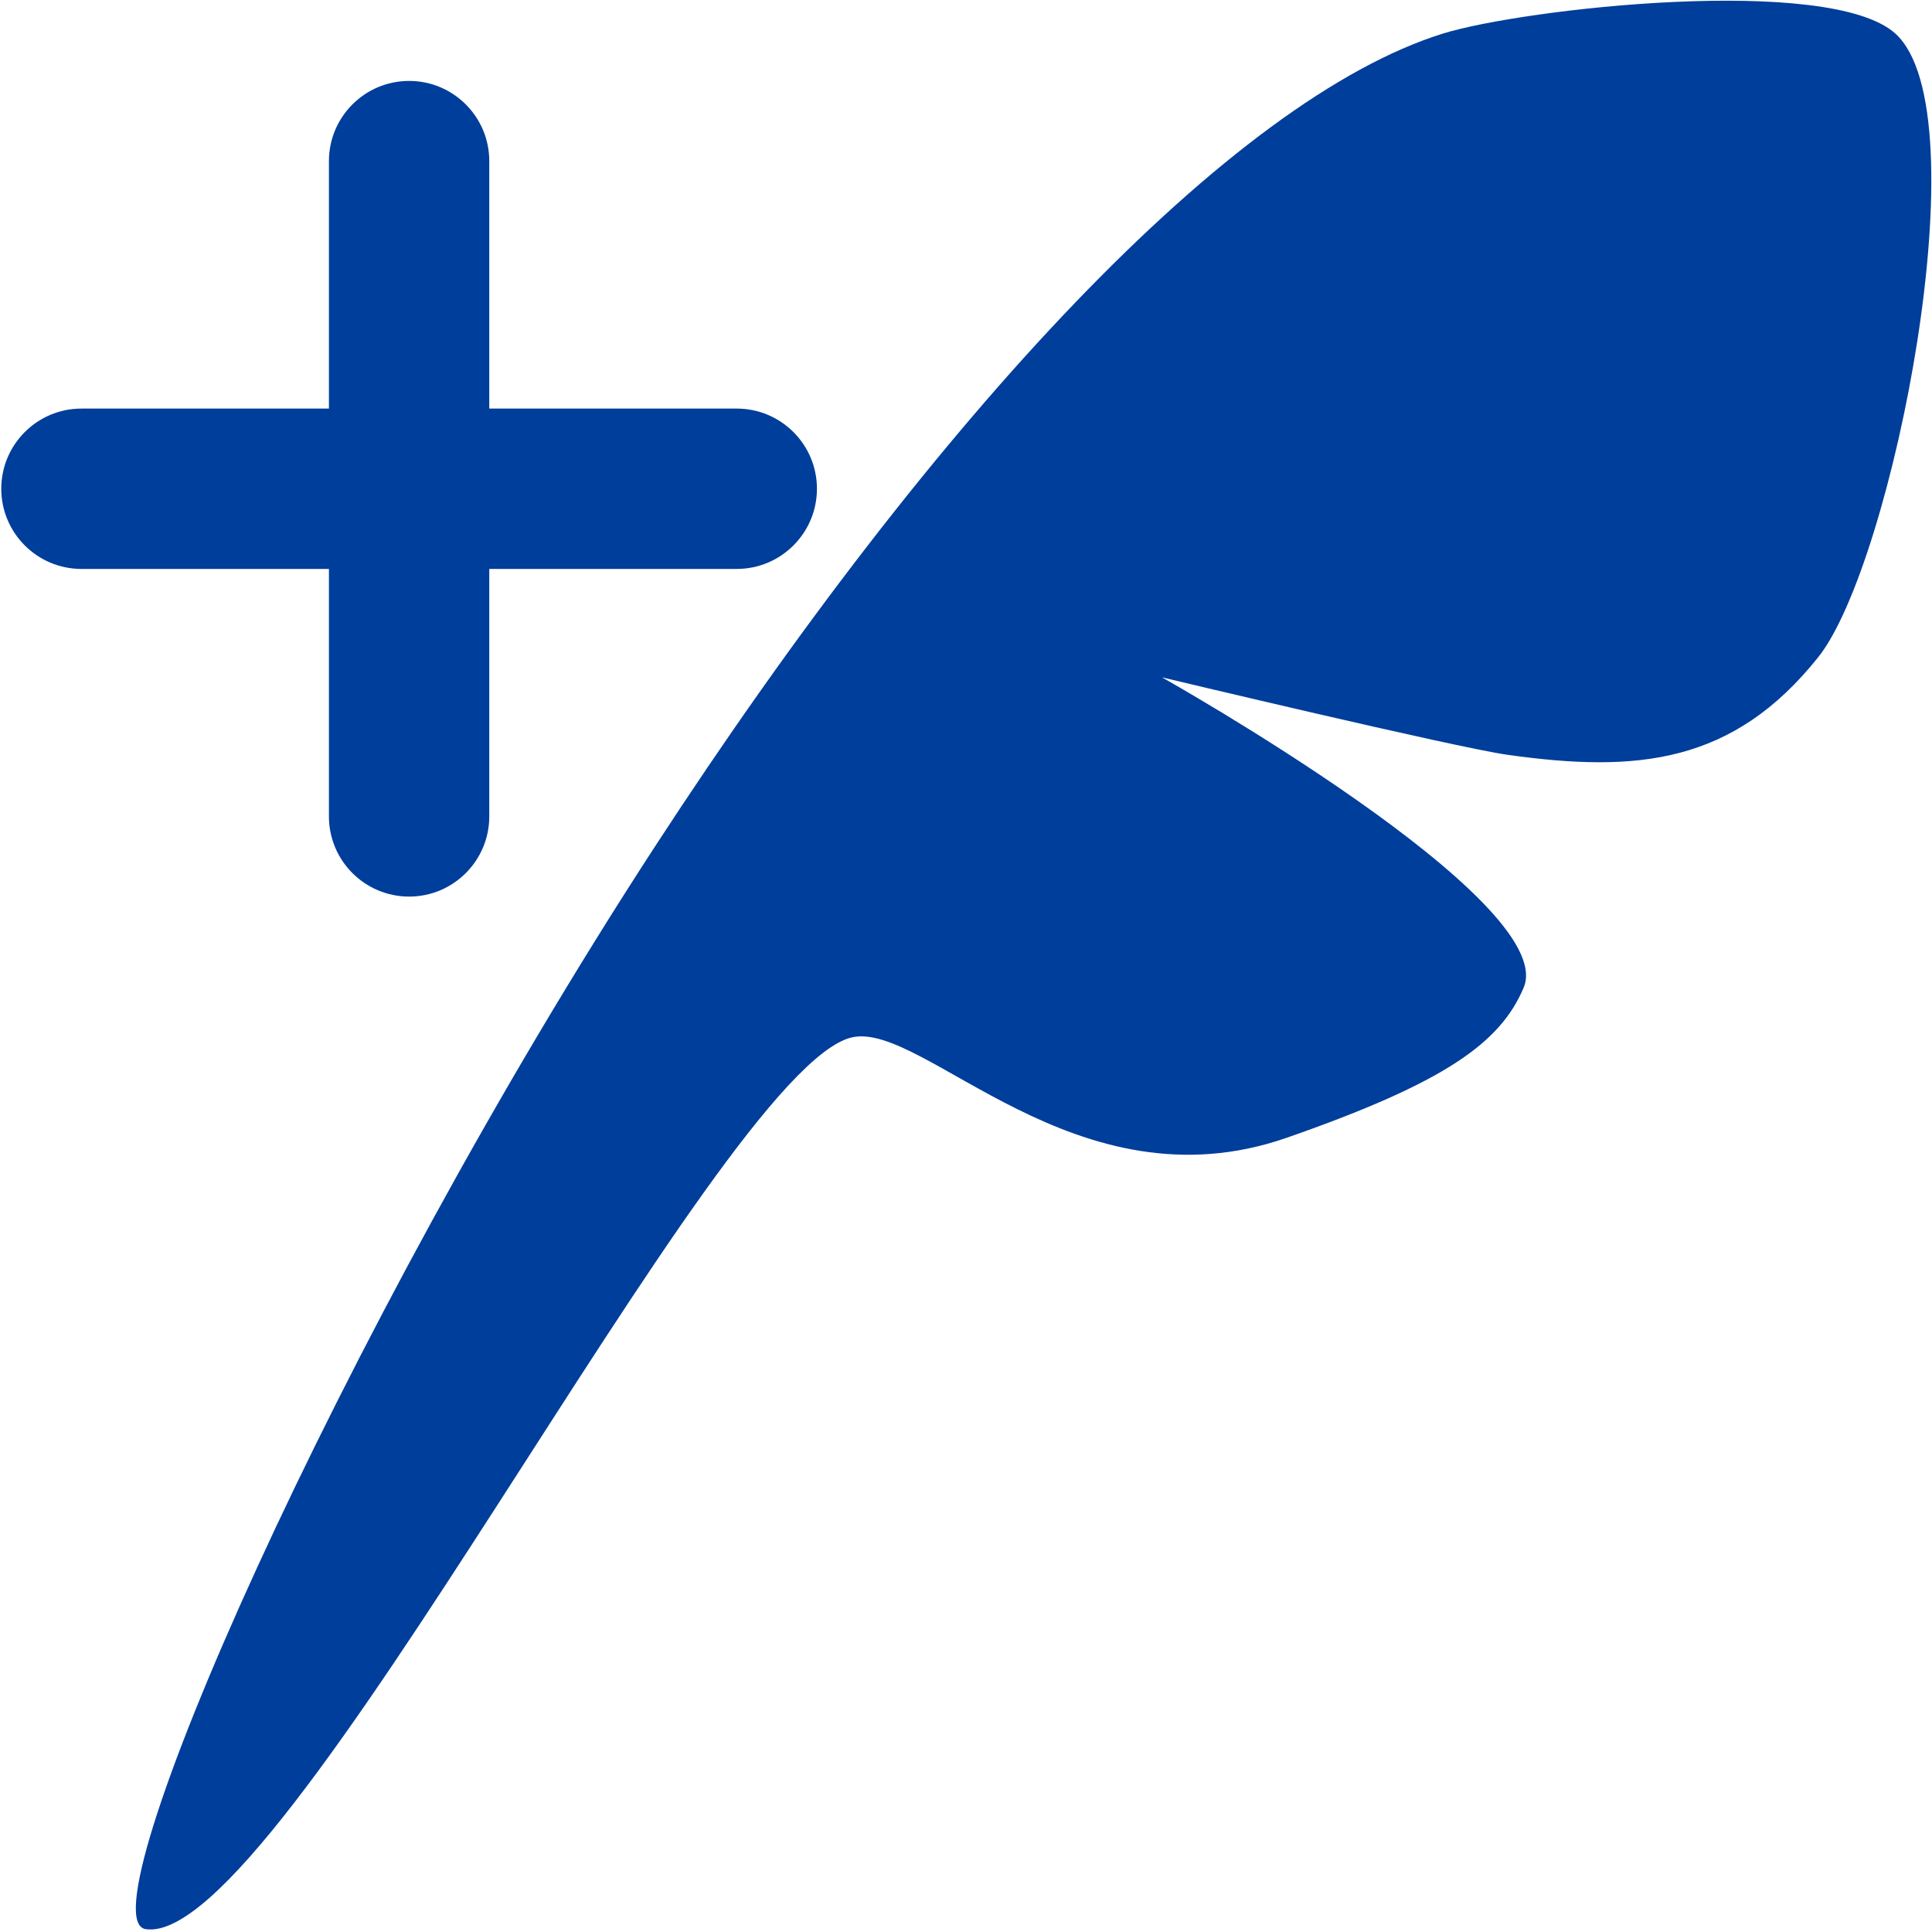
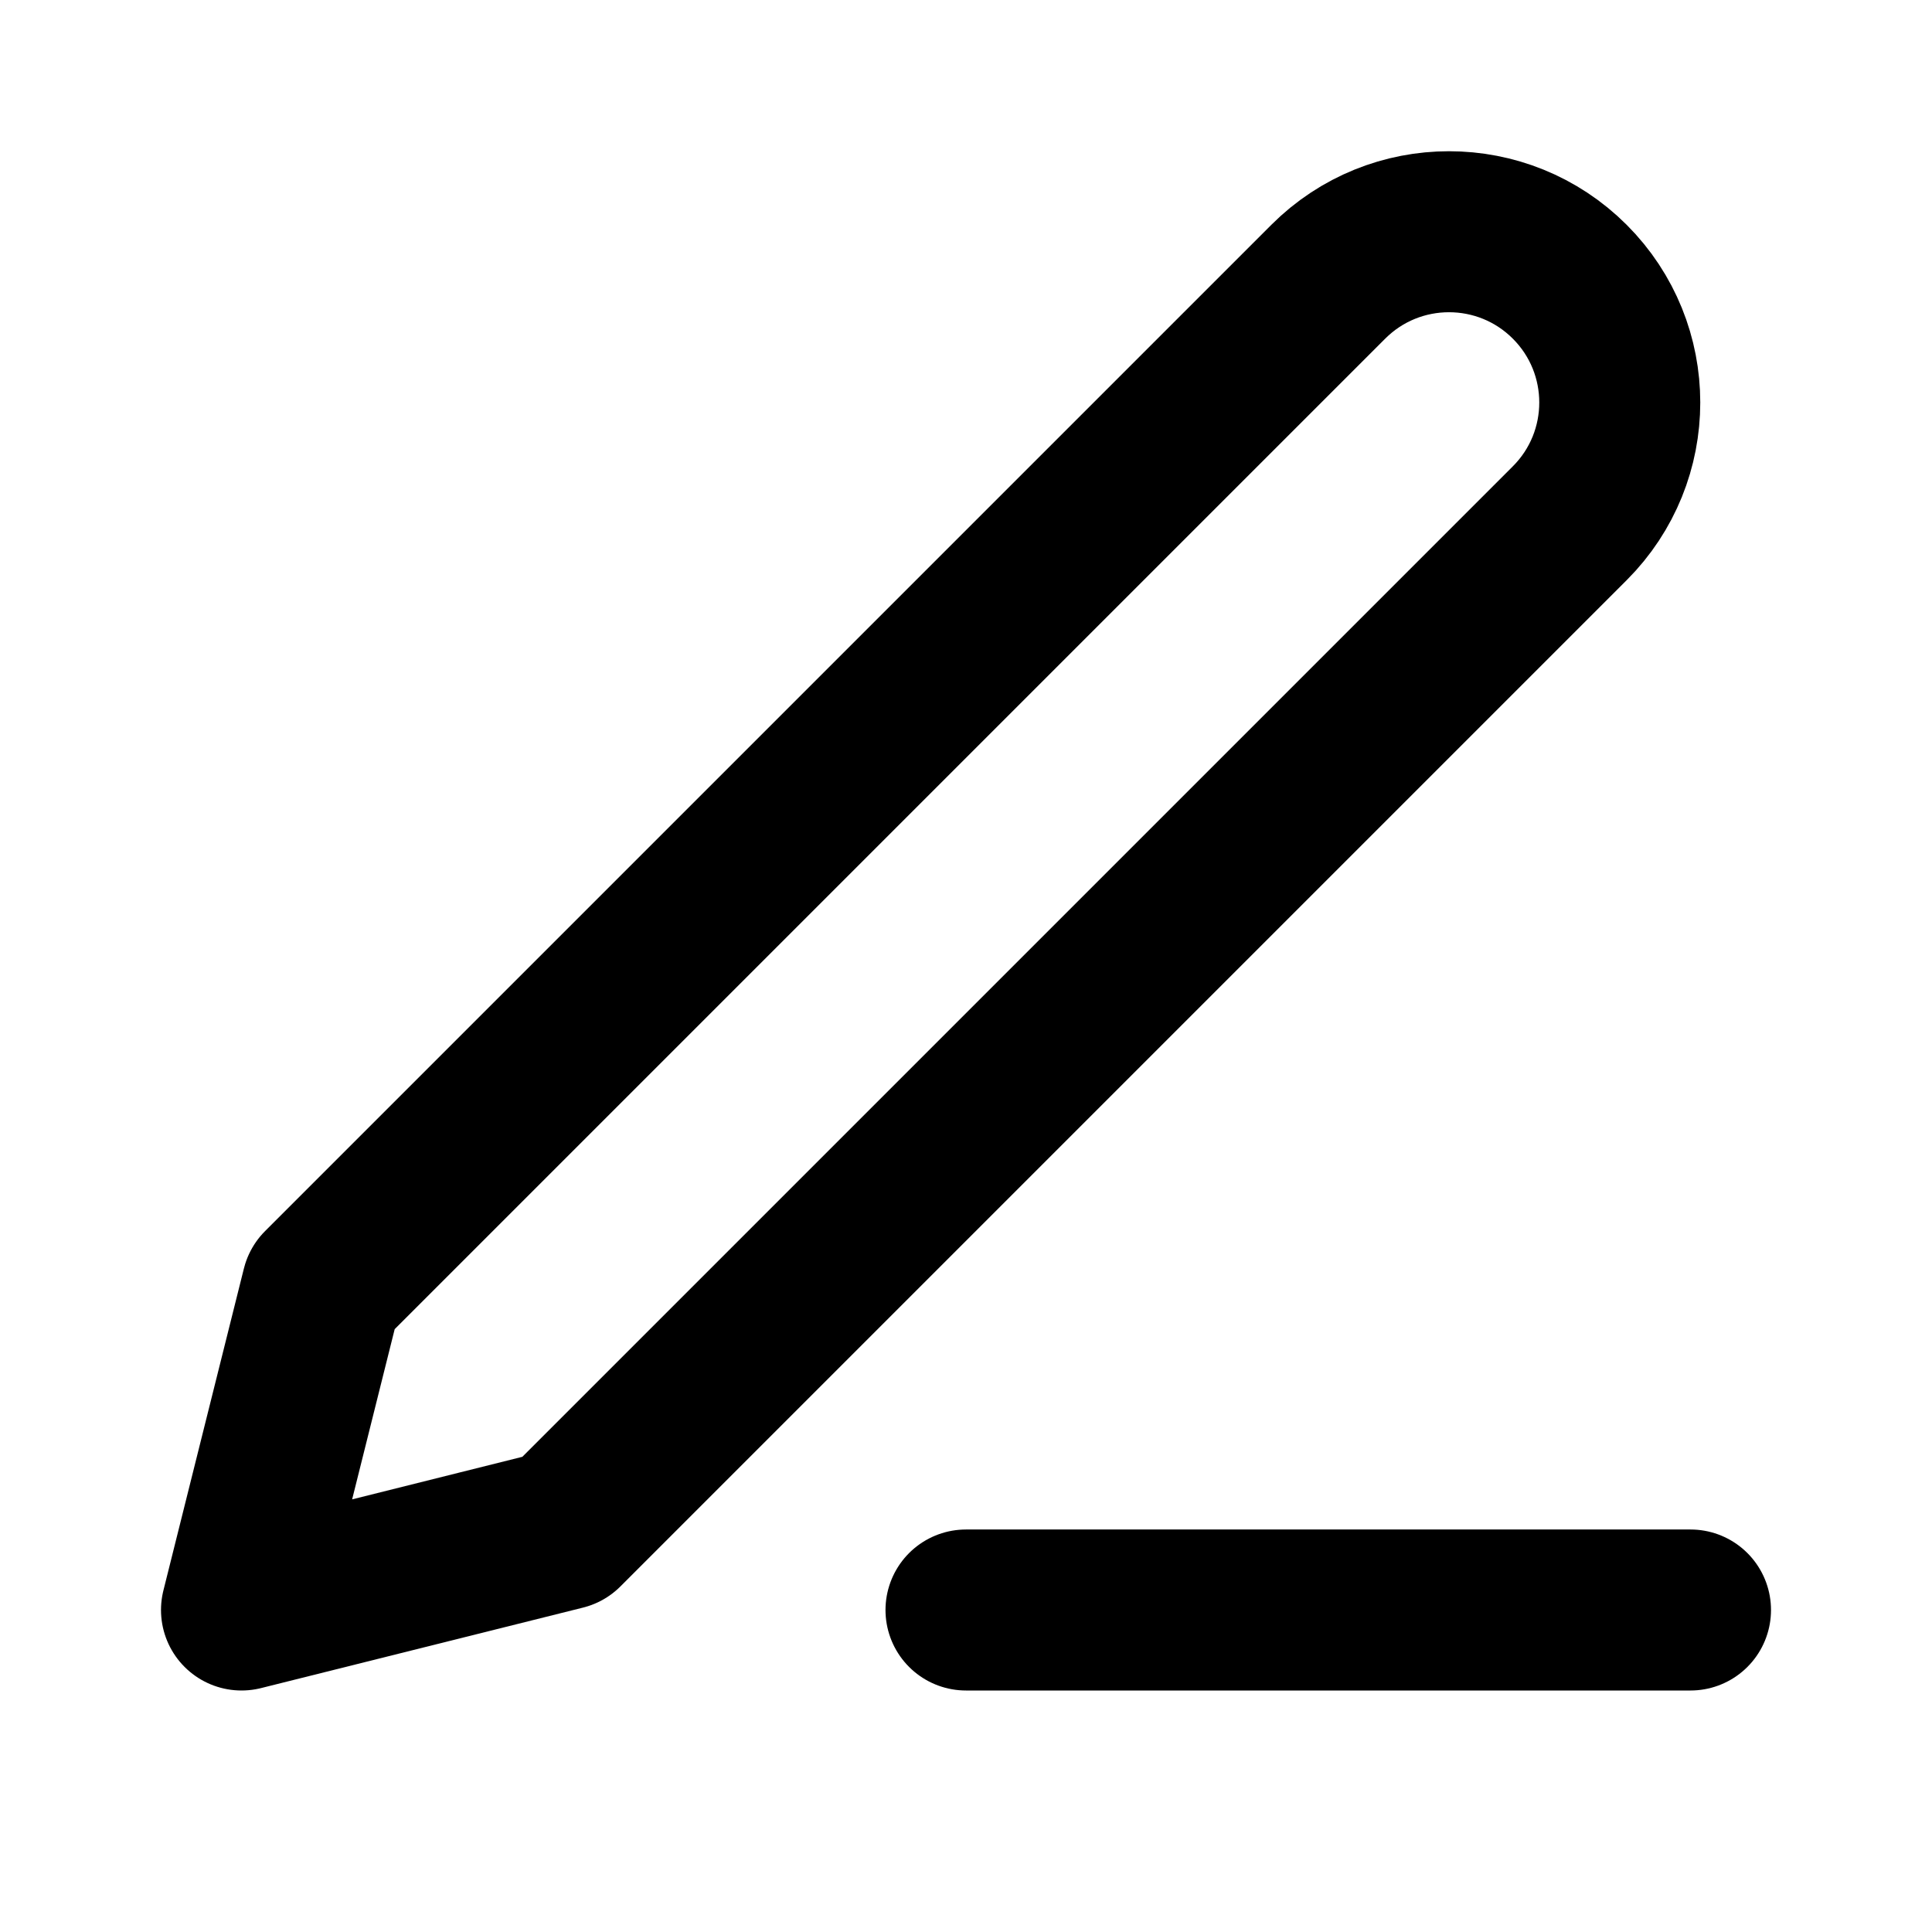
- <svg xmlns="http://www.w3.org/2000/svg" width="100%" height="100%" viewBox="0 0 1001 1001" version="1.1" xml:space="preserve" style="fill-rule:evenodd;clip-rule:evenodd;stroke-linejoin:round;stroke-miterlimit:2;">
-   <g transform="matrix(1,0,0,1,-4367,-3507)">
-     <g id="post" transform="matrix(1,0,0,1,4367.66,3507.37)">
-       <rect x="0" y="0" width="1000" height="1000" style="fill:none;" />
-       <clipPath id="_clip1">
-         <rect x="0" y="0" width="1000" height="1000" />
-       </clipPath>
-       <g clip-path="url(#_clip1)">
-         <g transform="matrix(-0.0905905,-1.01564,1.18694,-0.10587,-3410.39,5721.86)">
-           <path d="M4729.07,3605.51C4719.49,3545.89 4293.28,3323.19 4309.62,3265.21C4317.29,3238.01 4601.28,3370.78 4834.31,3527.43C5041.62,3666.8 5186.62,3806.46 5210.39,3900.09C5219.47,3935.87 5223.04,4070.07 5189.97,4096.2C5146,4130.94 4921.72,4074.5 4877.93,4038.73C4827.66,3997.68 4827.42,3955.73 4842.48,3900.38C4848.52,3878.15 4897.29,3753.7 4897.29,3753.7C4897.29,3753.7 4766.14,3917.59 4723.9,3898.34C4697.05,3886.11 4679.48,3860.81 4658.64,3789.96C4630.9,3695.6 4734.16,3637.23 4729.07,3605.51Z" style="fill:rgb(0,62,155);" />
-         </g>
-         <g transform="matrix(0.713338,6.08733e-17,6.08733e-17,0.713338,-225.666,-223.888)">
-           <path d="M554.338,610.102L554.338,430.35C554.338,398.21 580.431,372.116 612.572,372.116C644.712,372.116 670.805,398.21 670.805,430.35L670.805,610.102L850.558,610.102C882.698,610.102 908.791,636.196 908.791,668.336C908.791,700.476 882.698,726.57 850.558,726.57L670.805,726.57L670.805,906.322C670.805,938.462 644.712,964.556 612.572,964.556C580.431,964.556 554.338,938.462 554.338,906.322L554.338,726.57L374.585,726.57C342.445,726.57 316.352,700.476 316.352,668.336C316.352,636.196 342.445,610.102 374.585,610.102L554.338,610.102Z" style="fill:rgb(0,62,155);" />
-         </g>
-       </g>
-     </g>
-   </g>
+ <svg xmlns="http://www.w3.org/2000/svg" width="24" height="24" viewBox="0 0 24 24" fill="none" stroke="currentColor" stroke-width="2" stroke-linecap="round" stroke-linejoin="round">
+   <path d="M12 20h9" />
+   <path d="M16.5 3.5a2.1 2.1 0 1 1 3 3L7 19l-4 1 1-4Z" />
</svg>
